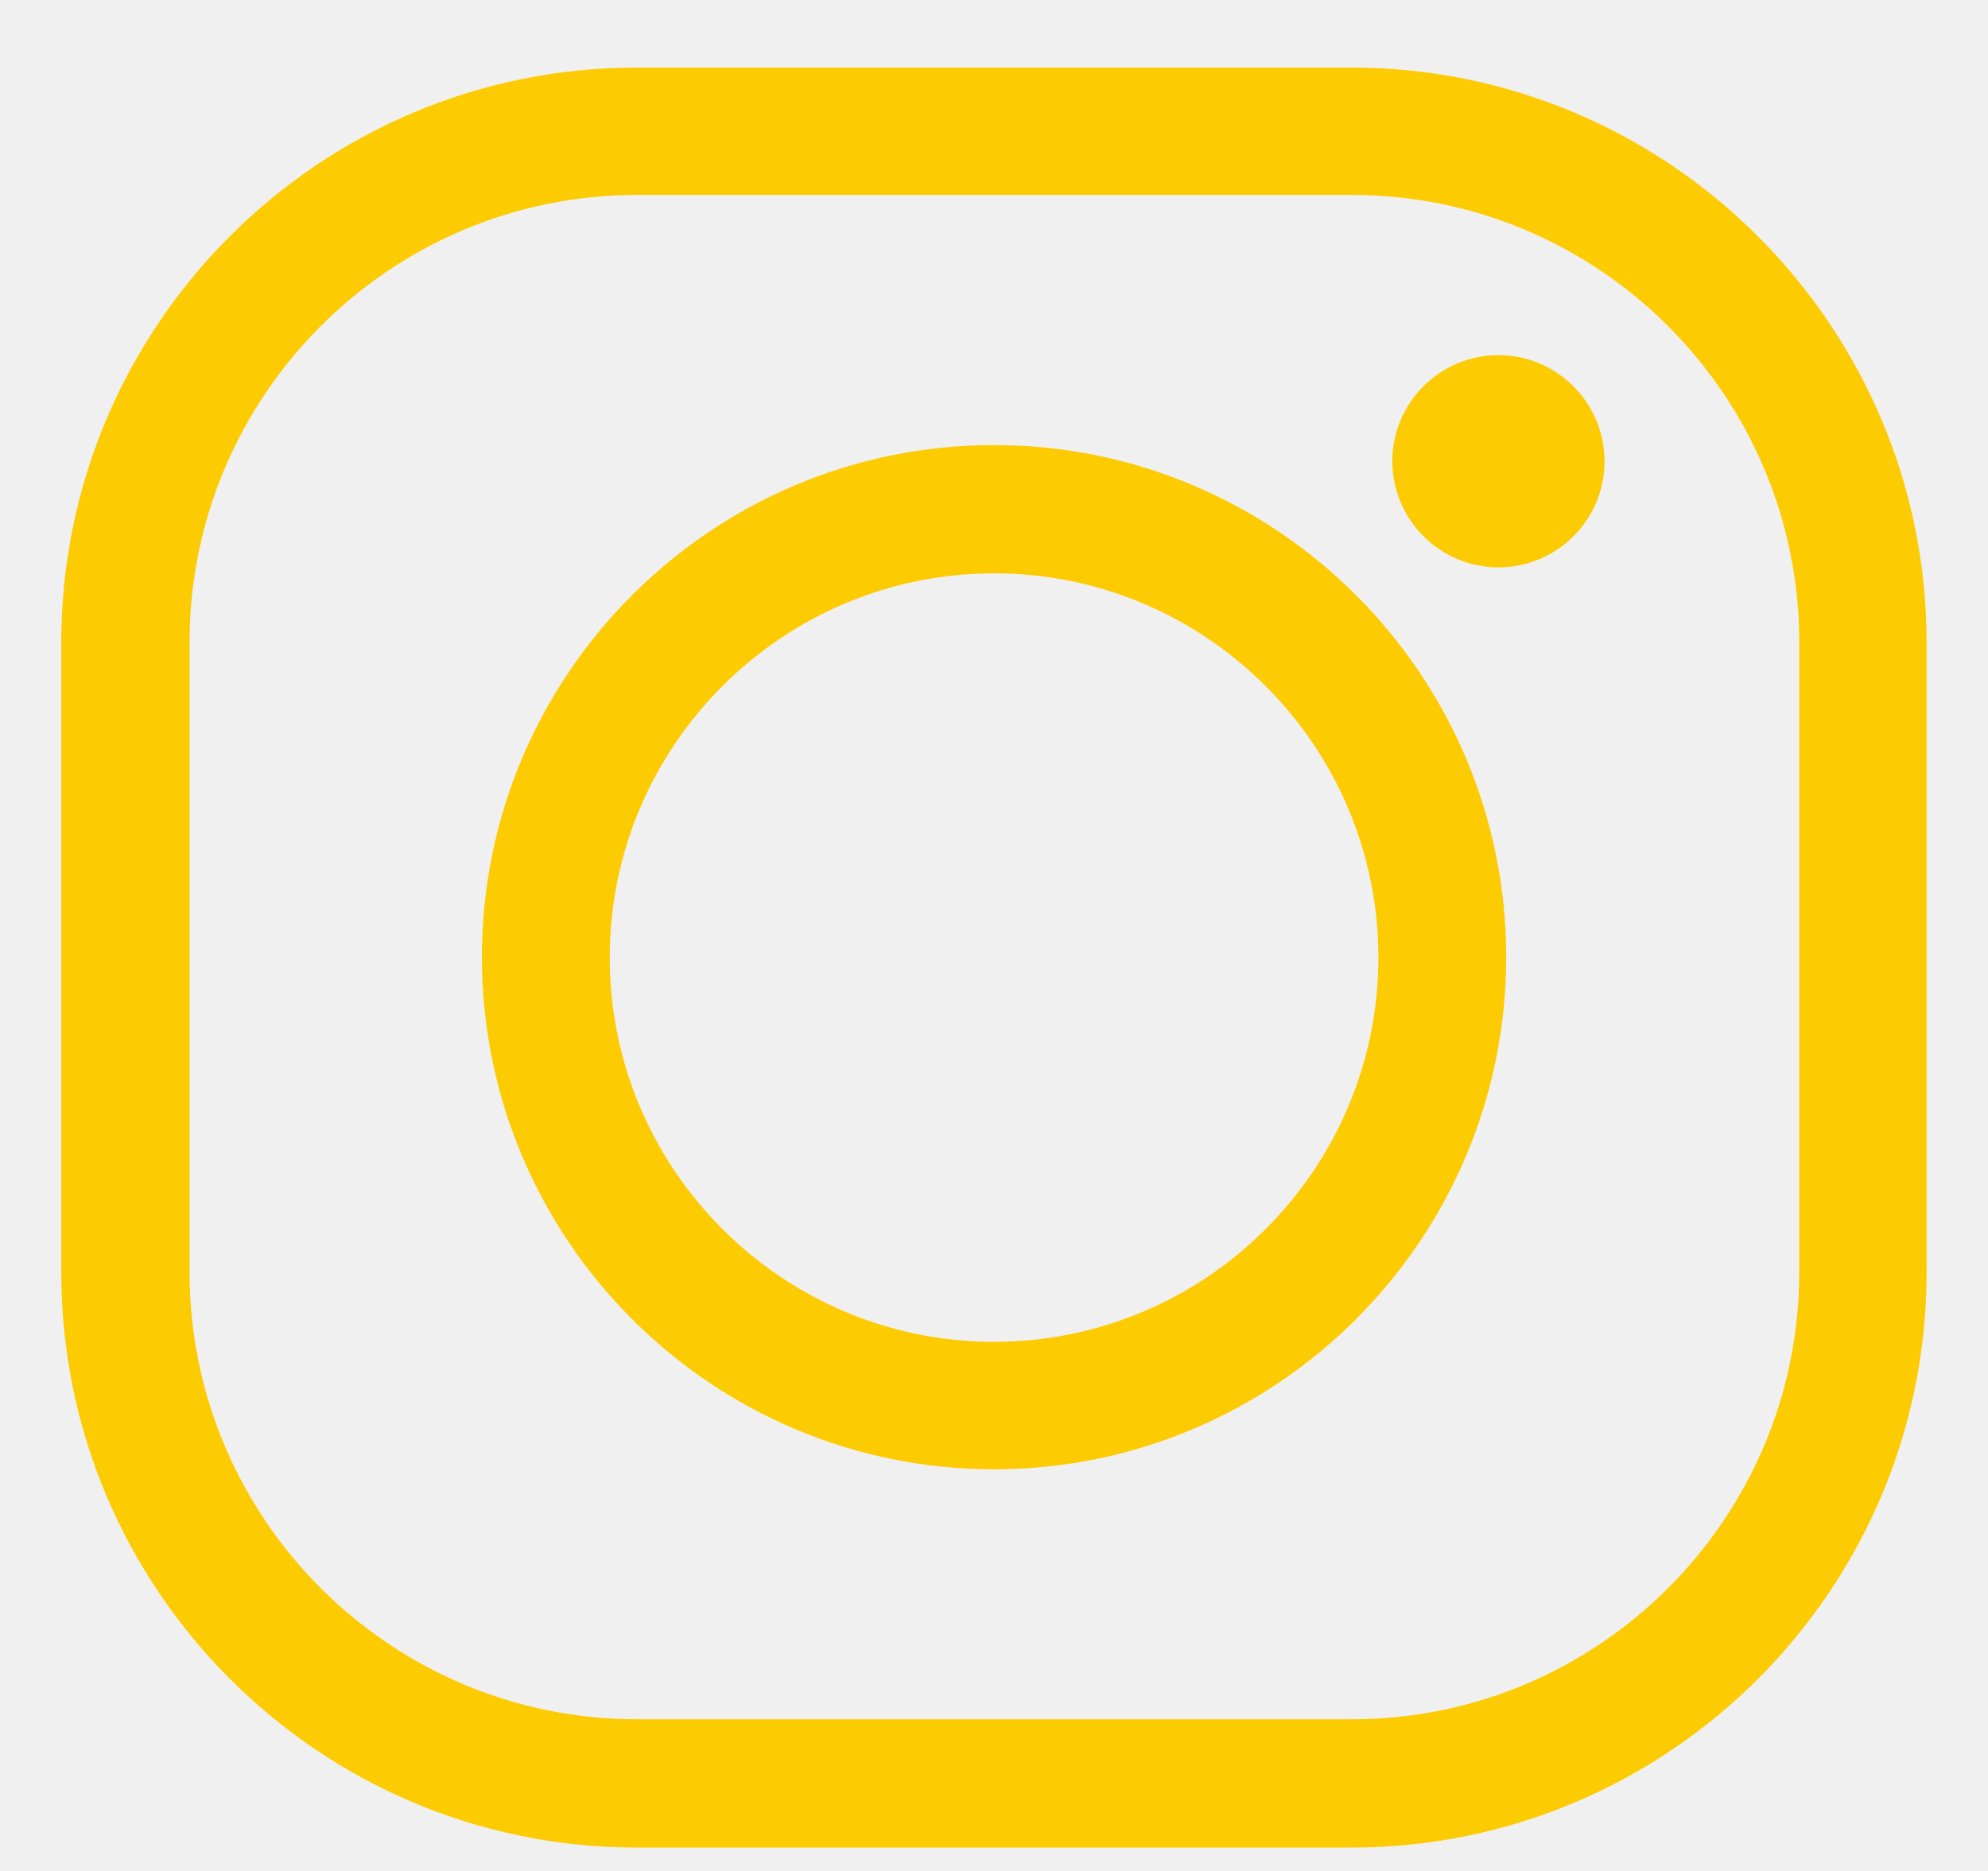
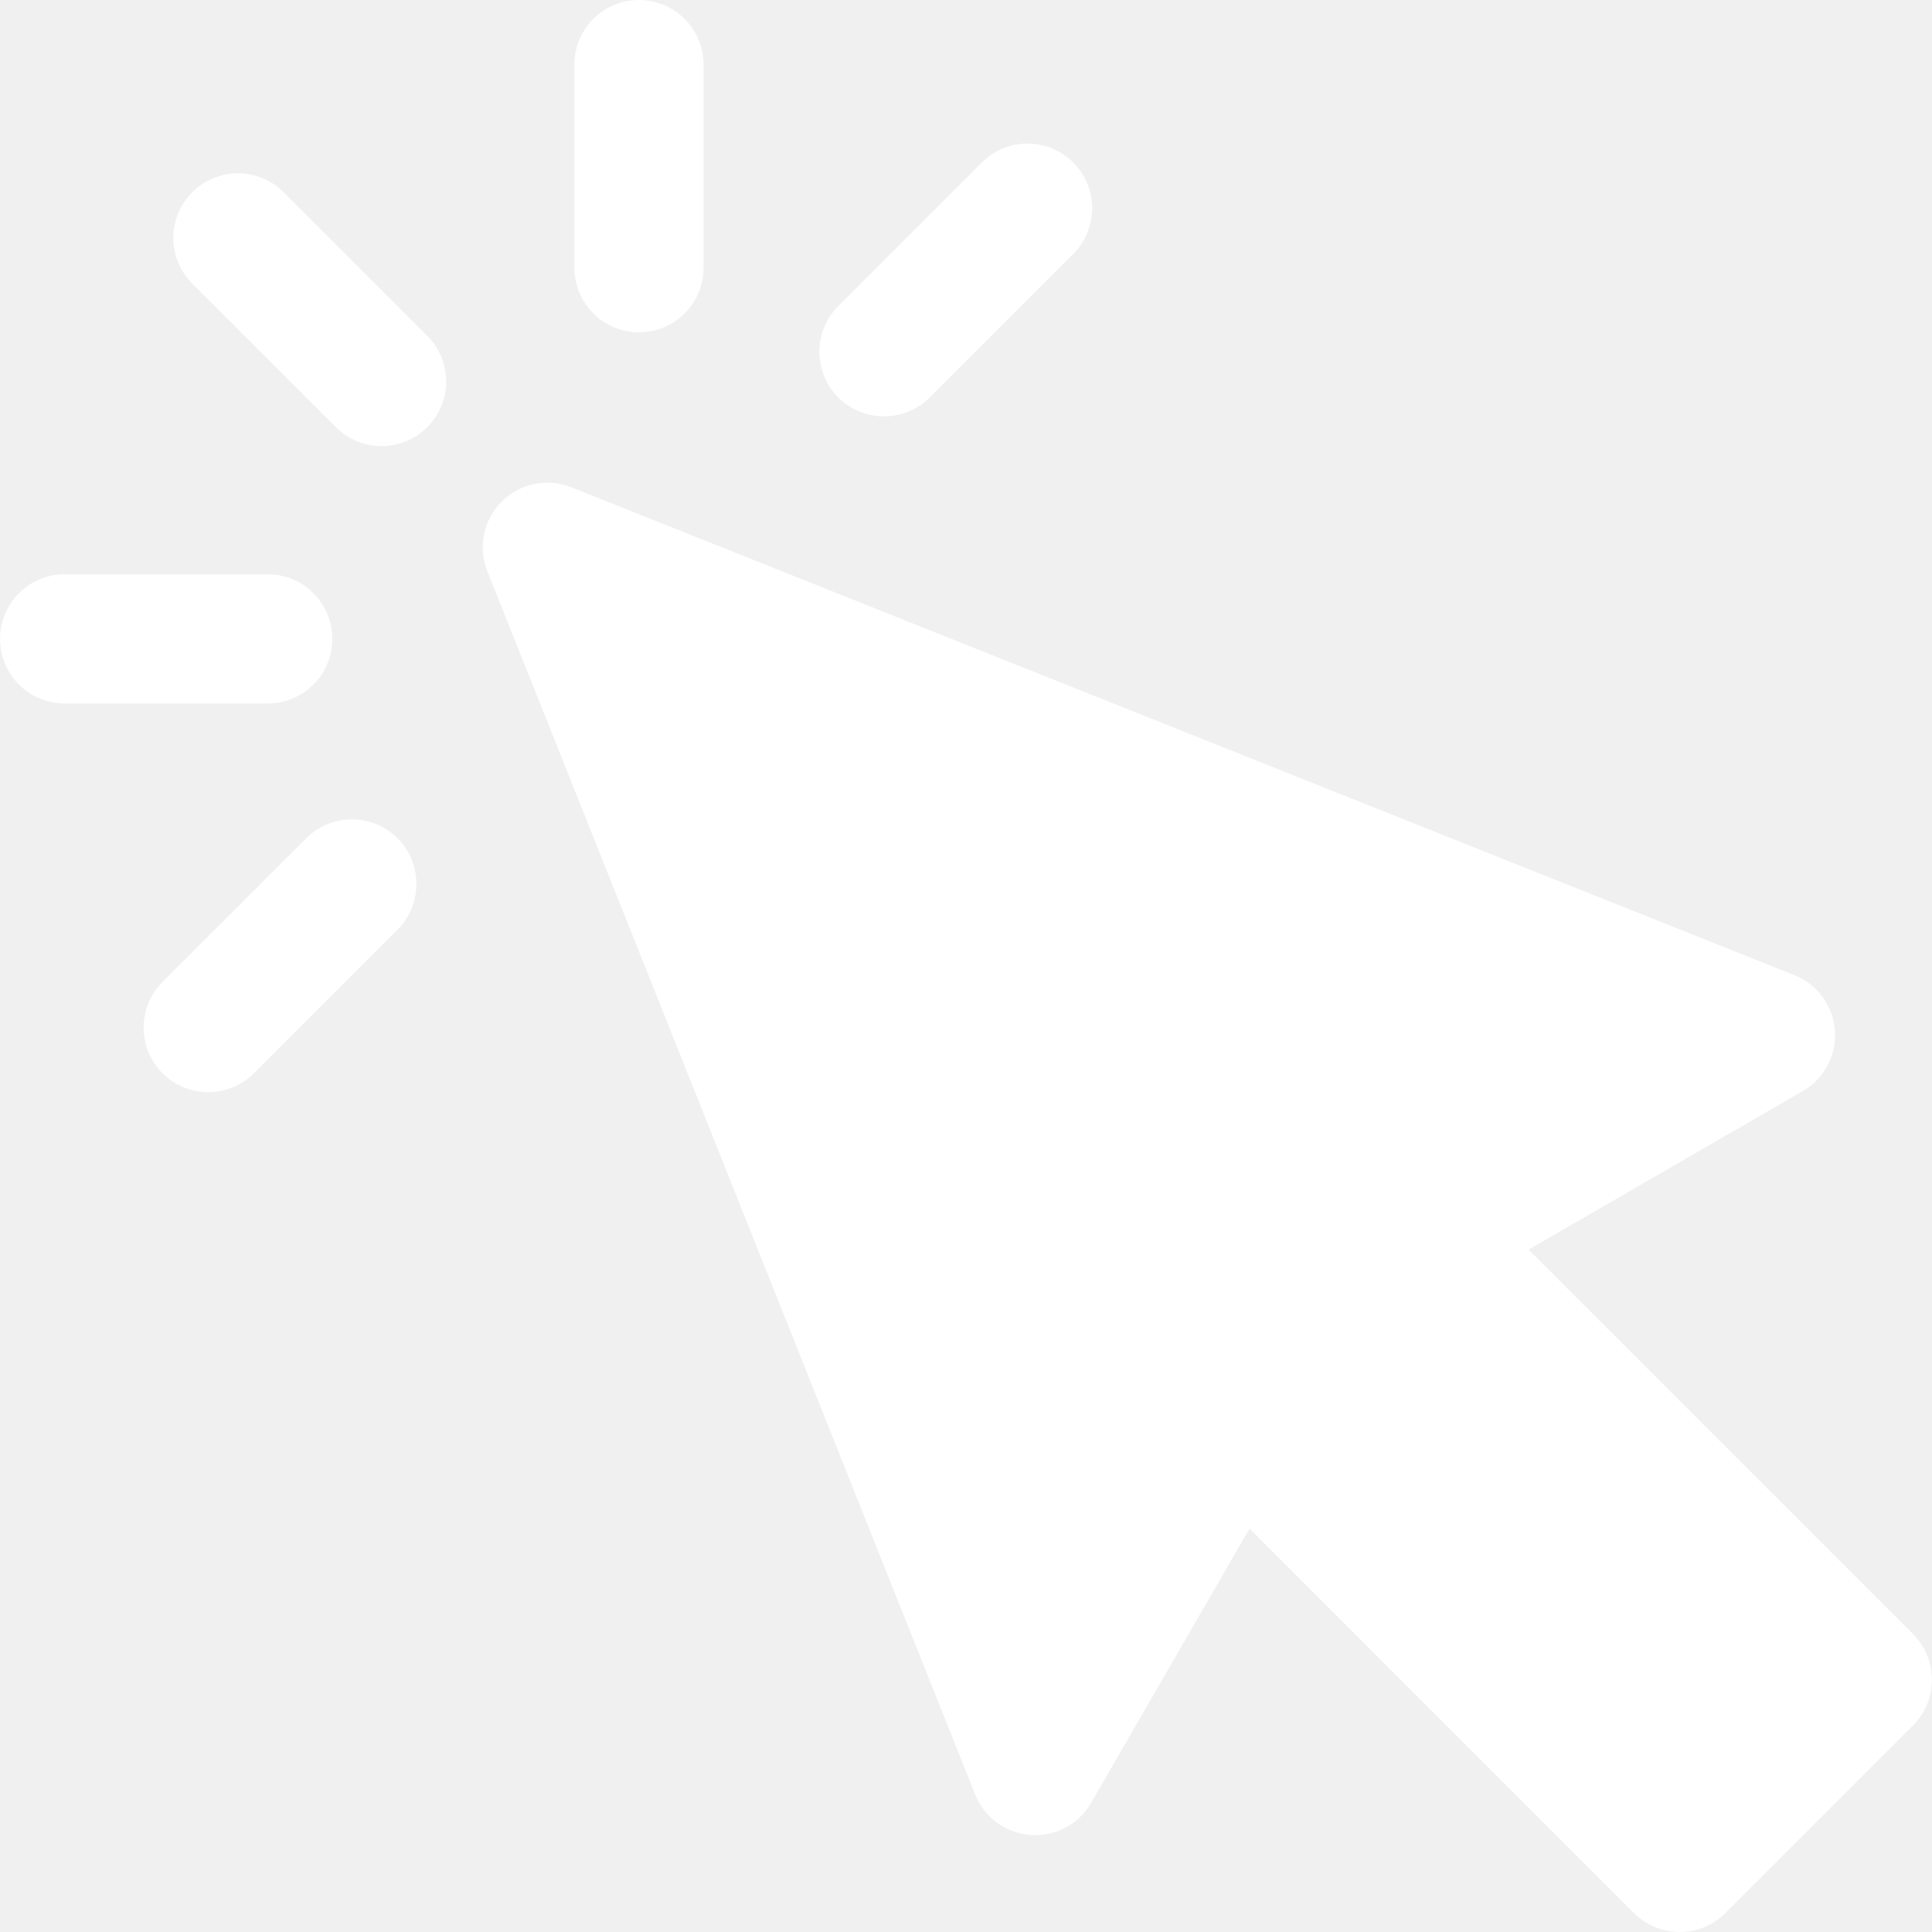
- <svg xmlns="http://www.w3.org/2000/svg" width="17" height="16" viewBox="0 0 17 16" fill="none">
-   <path d="M11.557 15.8H5.443C2.729 15.8 0.524 13.592 0.524 10.881V5.496C0.524 2.782 2.732 0.578 5.443 0.578H11.557C14.267 0.578 16.475 2.786 16.475 5.496V10.881C16.475 13.596 14.267 15.8 11.557 15.8ZM5.447 1.667C3.337 1.667 1.621 3.383 1.621 5.493V10.878C1.621 12.987 3.337 14.703 5.447 14.703H11.56C13.67 14.703 15.386 12.987 15.386 10.878V5.493C15.386 3.383 13.67 1.667 11.56 1.667H5.447Z" fill="#FDCB02" />
-   <path d="M8.5 12.565C6.085 12.565 4.121 10.601 4.121 8.185C4.121 5.77 6.085 3.806 8.5 3.806C10.916 3.806 12.88 5.77 12.88 8.185C12.88 10.601 10.916 12.565 8.5 12.565ZM8.5 4.903C6.69 4.903 5.214 6.378 5.214 8.189C5.214 10 6.69 11.475 8.5 11.475C10.311 11.475 11.787 10 11.787 8.189C11.787 6.378 10.311 4.903 8.5 4.903Z" fill="#FDCB02" />
-   <path d="M13.721 3.944C13.721 4.447 13.313 4.852 12.813 4.852C12.314 4.852 11.906 4.444 11.906 3.944C11.906 3.445 12.314 3.037 12.813 3.037C13.313 3.037 13.721 3.445 13.721 3.944Z" fill="#FDCB02" />
+ <svg xmlns="http://www.w3.org/2000/svg" width="24" height="24" viewBox="0 0 24 24" fill="none">
+   <path d="M23.764 20.299L18.988 15.523L22.395 13.554C22.661 13.401 22.816 13.108 22.794 12.802C22.772 12.495 22.576 12.228 22.291 12.114L7.097 6.053C6.799 5.934 6.459 6.004 6.232 6.231C6.005 6.458 5.935 6.798 6.054 7.096L12.114 22.292C12.228 22.577 12.495 22.773 12.802 22.795C13.108 22.817 13.401 22.662 13.554 22.396L15.522 18.988L20.298 23.765C20.449 23.915 20.653 24 20.866 24C21.079 24 21.283 23.915 21.433 23.765L23.764 21.434C24.077 21.12 24.077 20.612 23.764 20.299Z" fill="white" />
+   <path d="M3.524 2.388C3.211 2.075 2.702 2.075 2.389 2.388C2.075 2.701 2.075 3.21 2.389 3.523L4.172 5.306C4.329 5.463 4.534 5.542 4.74 5.542C4.945 5.542 5.15 5.463 5.307 5.306C5.621 4.993 5.621 4.485 5.307 4.171L3.524 2.388Z" fill="white" />
+   <path d="M4.128 7.937C4.128 7.493 3.769 7.134 3.326 7.134H0.804C0.36 7.134 0.001 7.493 0.001 7.937C0.001 8.38 0.36 8.739 0.804 8.739H3.326C3.769 8.739 4.128 8.38 4.128 7.937Z" fill="white" />
+   <path d="M3.803 10.414L2.019 12.197C1.706 12.511 1.706 13.019 2.019 13.332C2.176 13.489 2.382 13.567 2.587 13.567C2.792 13.567 2.998 13.489 3.154 13.332L4.938 11.549C5.251 11.235 5.251 10.727 4.938 10.414C4.625 10.1 4.117 10.1 3.803 10.414Z" fill="white" />
+   <path d="M7.937 4.128C8.38 4.128 8.74 3.768 8.74 3.325V0.803C8.74 0.359 8.38 0 7.937 0C7.494 0 7.135 0.359 7.135 0.803V3.325C7.135 3.768 7.494 4.128 7.937 4.128Z" fill="white" />
+   <path d="M10.981 5.172C11.187 5.172 11.392 5.094 11.549 4.937L13.332 3.154C13.646 2.84 13.646 2.332 13.332 2.019C13.019 1.705 12.51 1.705 12.197 2.019L10.414 3.802C10.1 4.116 10.1 4.624 10.414 4.937C10.571 5.094 10.776 5.172 10.981 5.172Z" fill="white" />
</svg>
